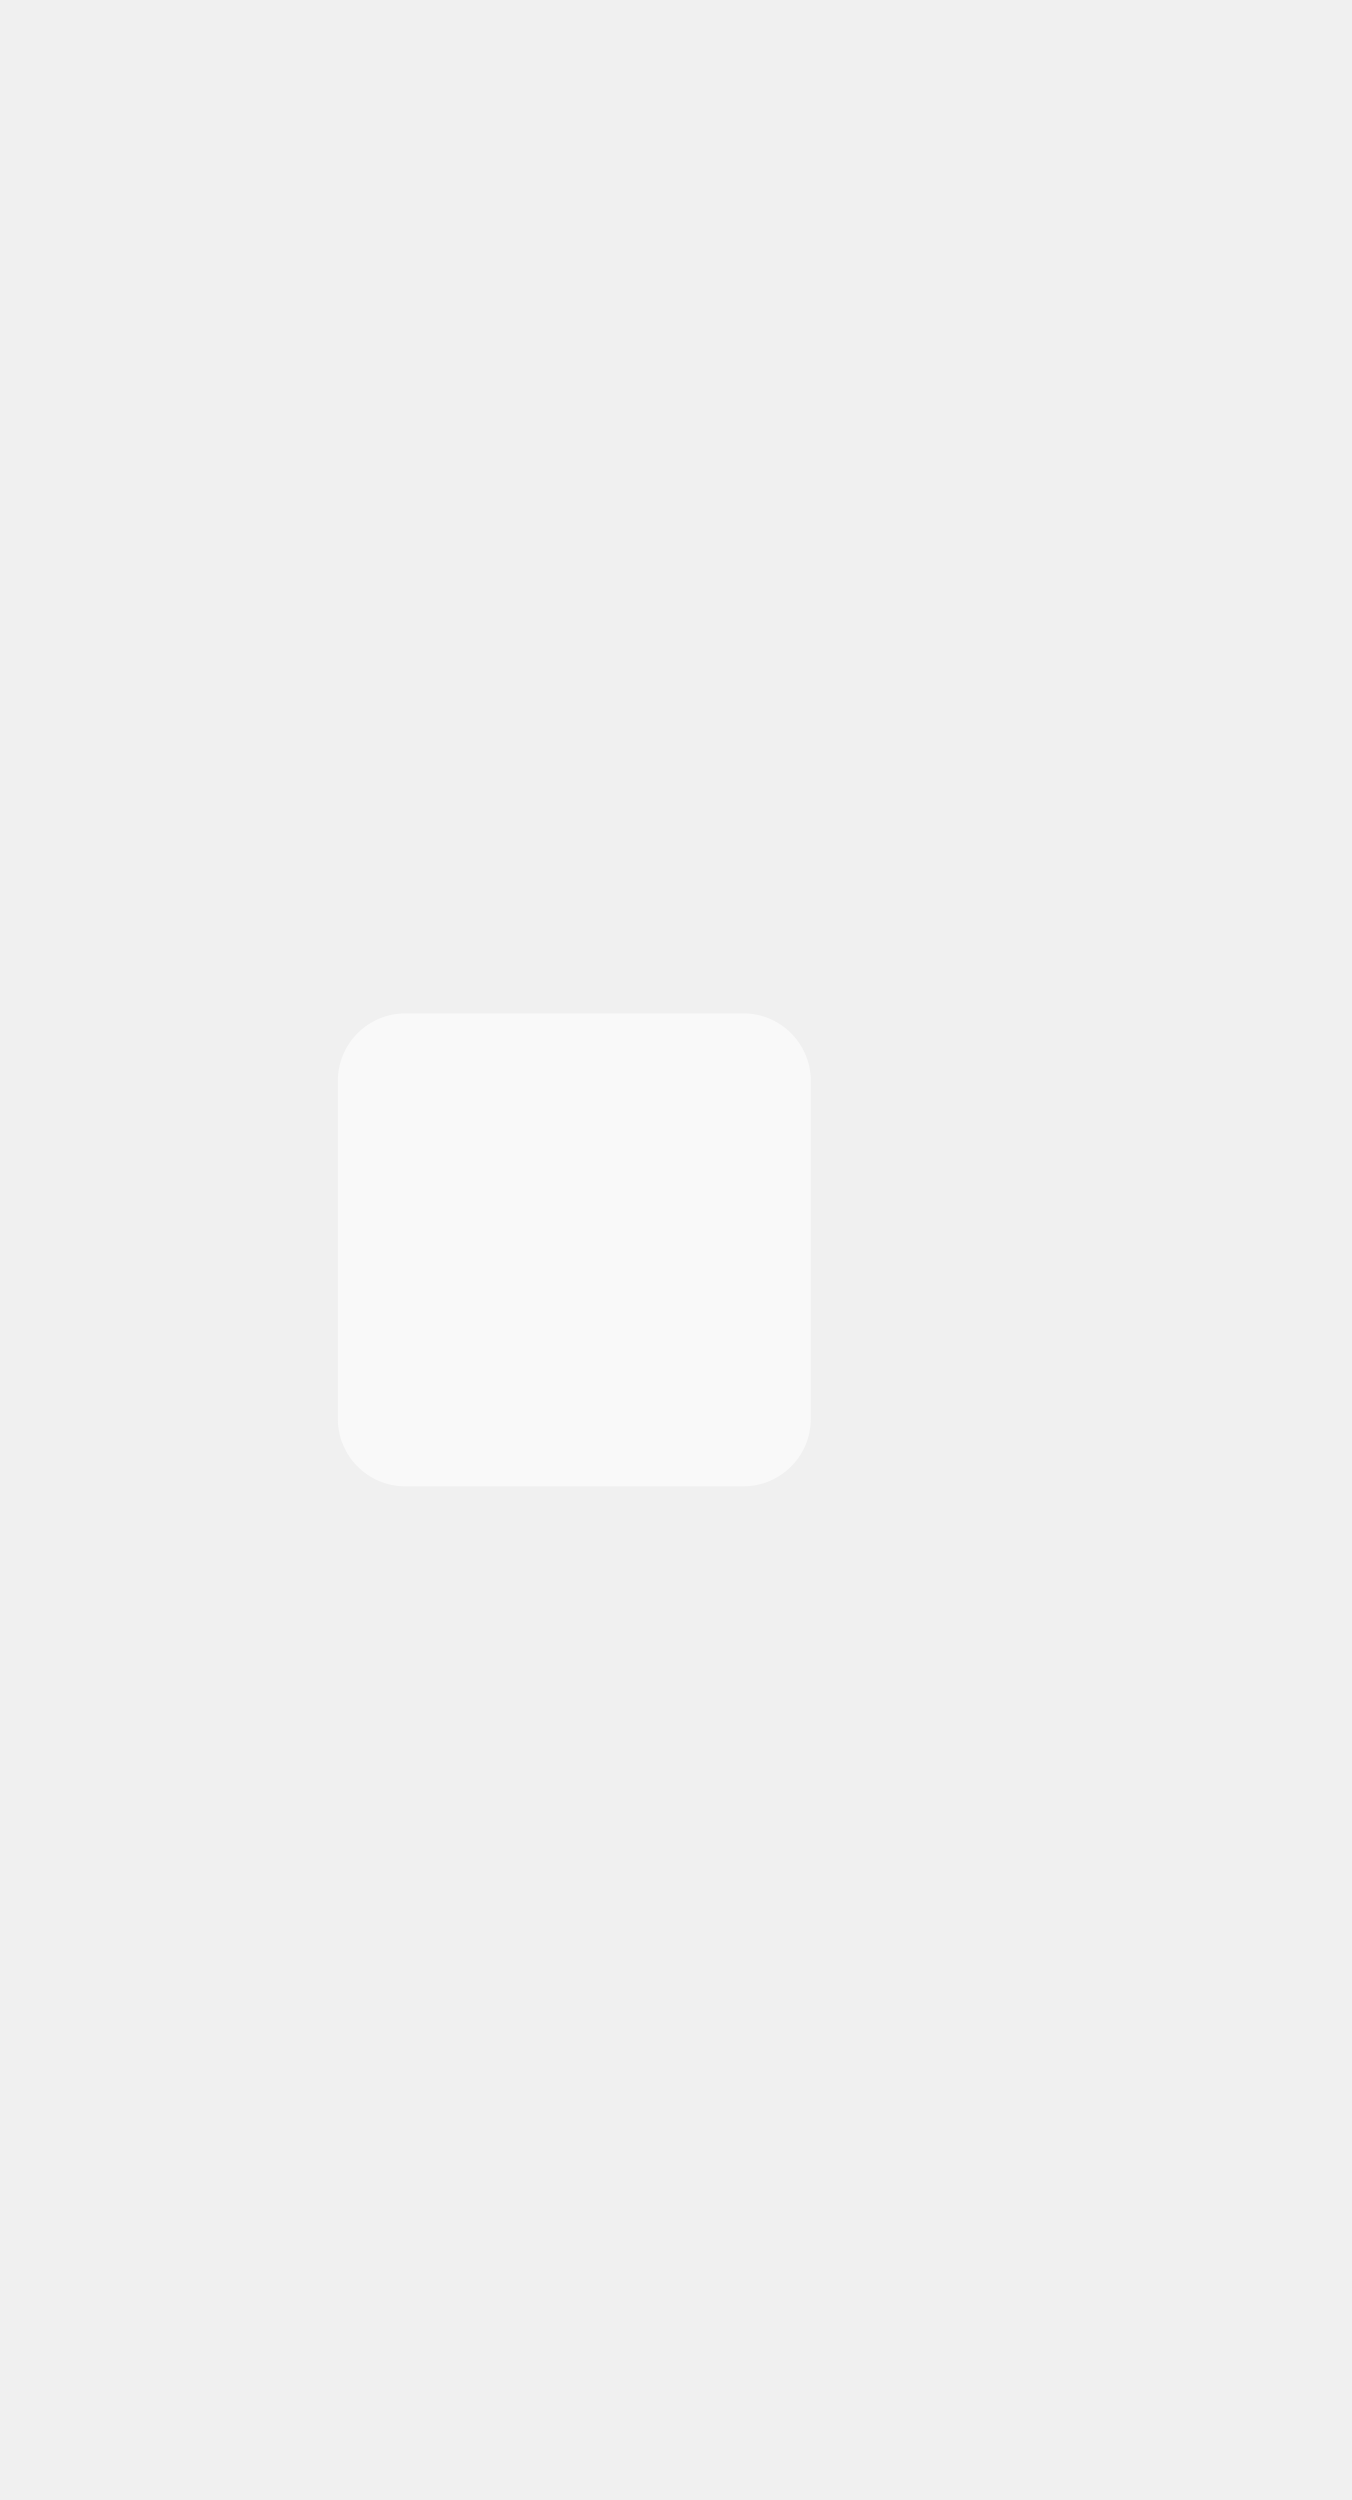
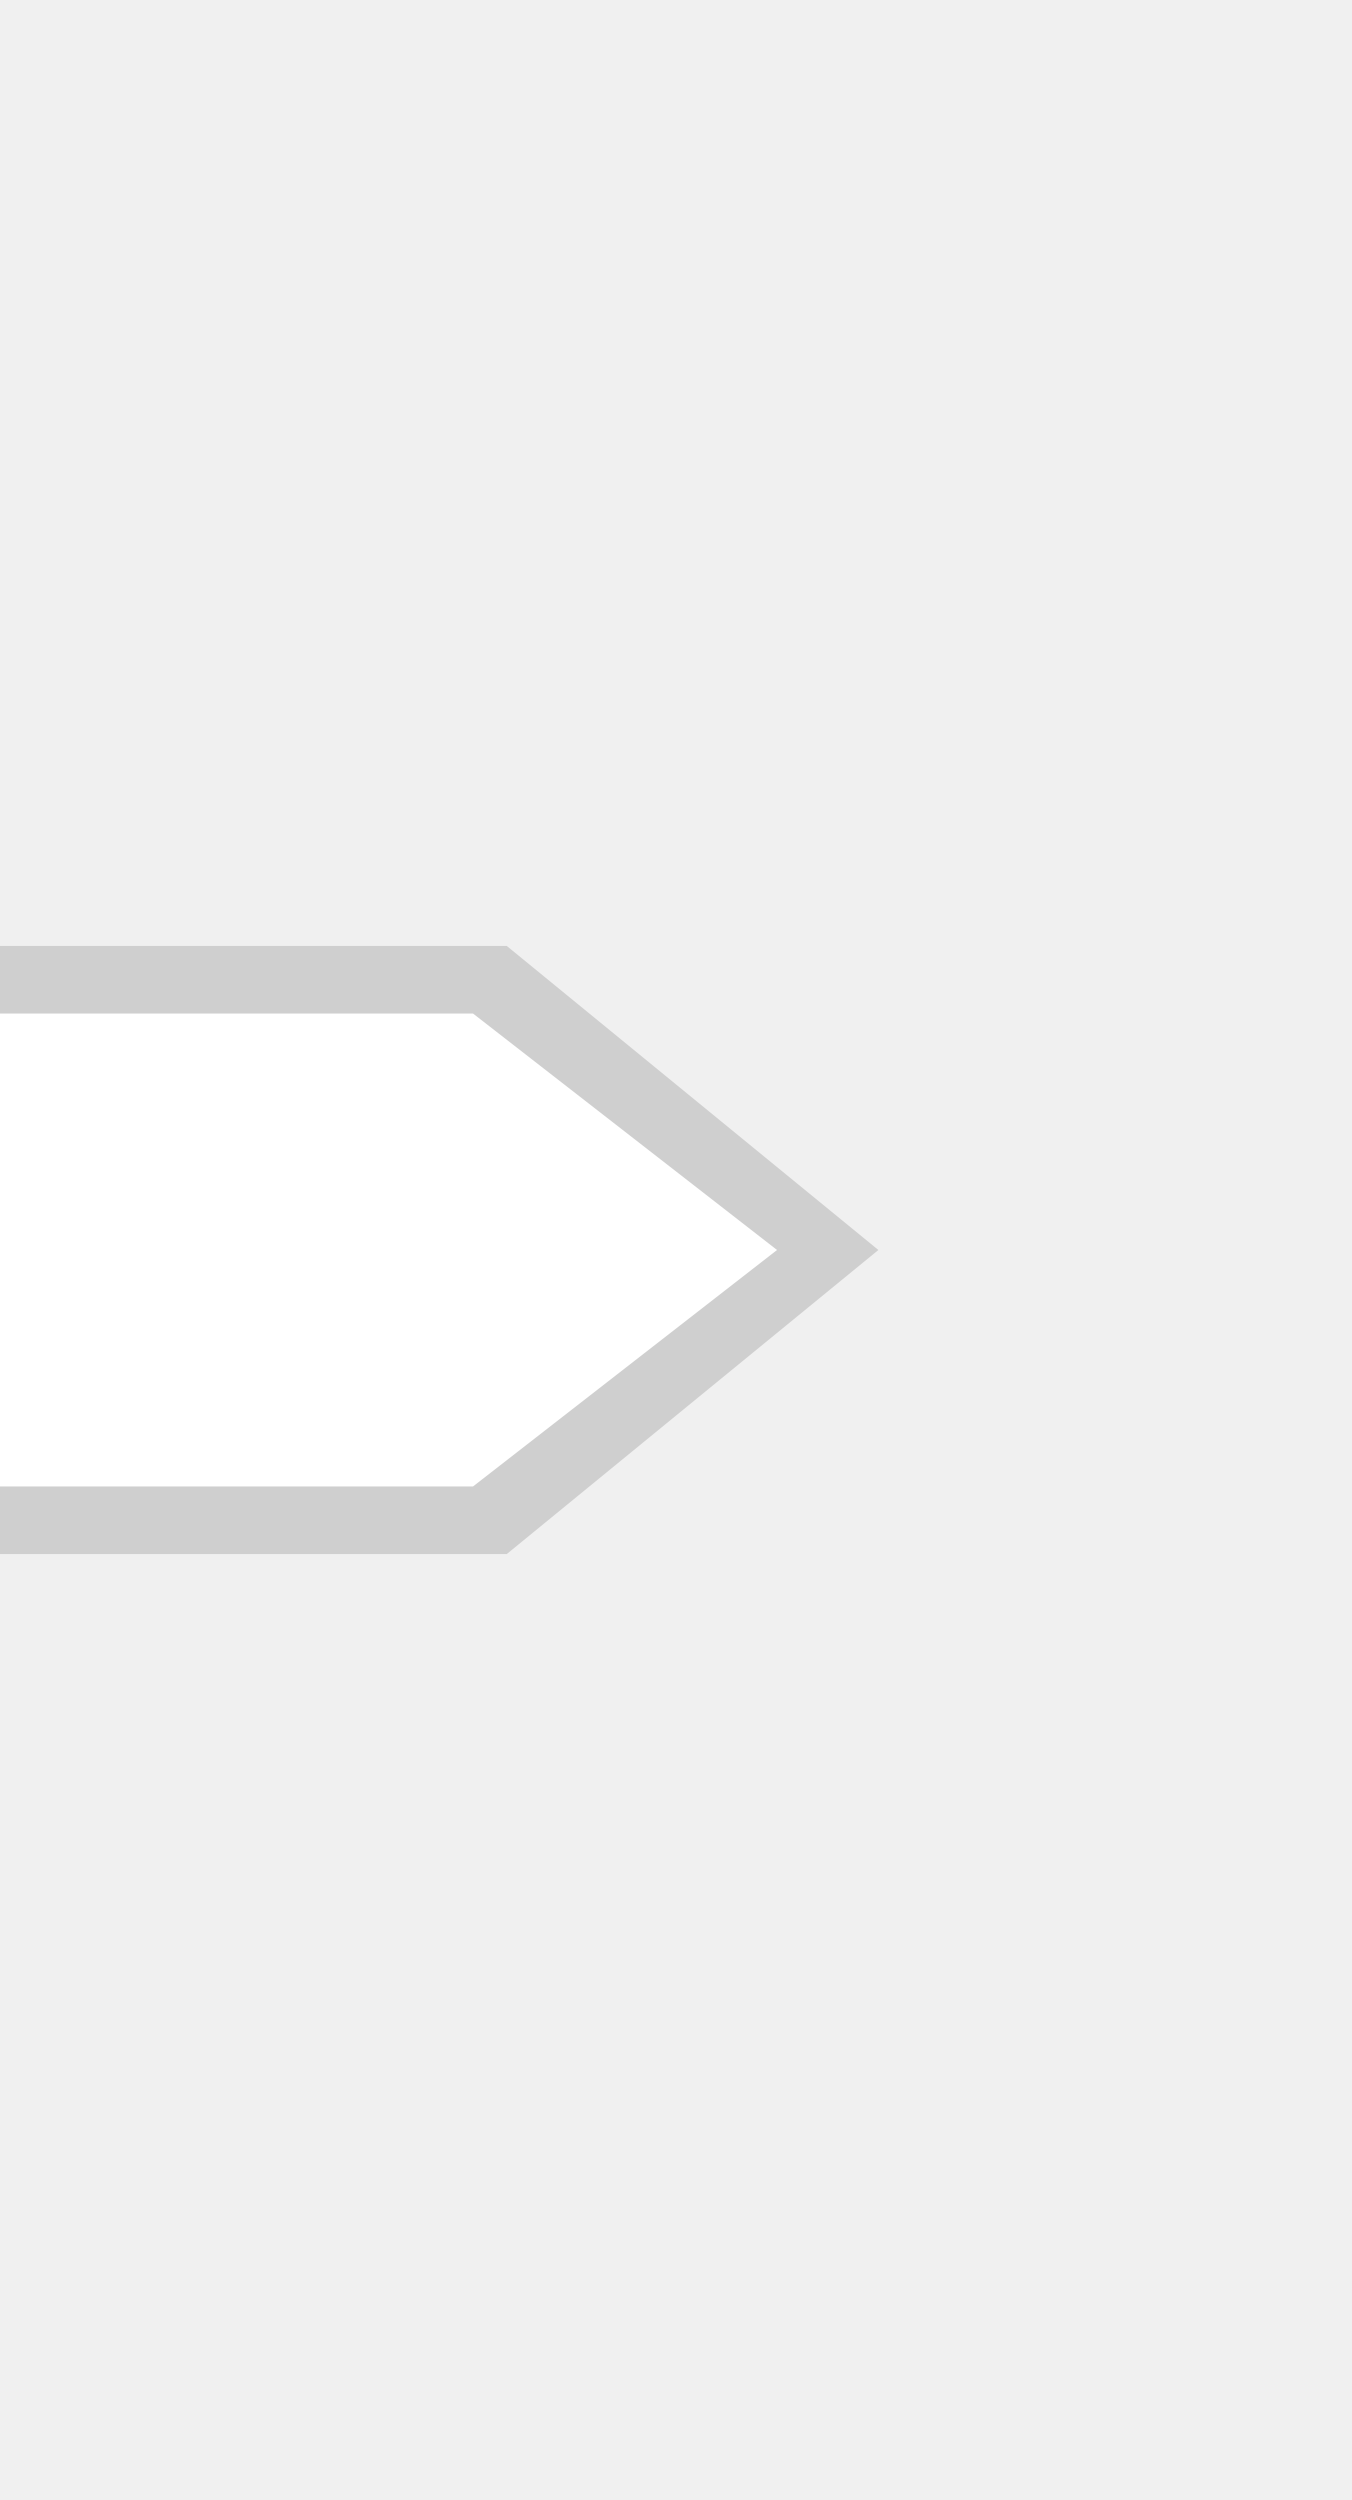
- <svg xmlns="http://www.w3.org/2000/svg" width="20" height="37">
-   <defs>
-     <clipPath>
-       <rect y="1015.36" x="20" height="37" width="20" opacity="0.12" fill="#ff00ff" color="#000000" />
-     </clipPath>
-     <clipPath>
-       <rect width="10" height="19" x="20" y="1033.36" opacity="0.12" fill="#ff00ff" color="#000000" />
-     </clipPath>
-     <clipPath>
-       <rect width="20" height="37" x="20" y="1015.36" opacity="0.12" fill="#ff00ff" color="#000000" />
+ <svg xmlns="http://www.w3.org/2000/svg" width="20" height="37" id="svg2" version="1.1">
+   <defs id="defs4">
+     <clipPath clipPathUnits="userSpaceOnUse" id="clipPath4219">
+       <rect y="1015.362" x="20" height="37" width="20" id="rect4221" style="opacity:0.12;color:#000000;fill:#ff00ff;fill-opacity:1;fill-rule:nonzero;stroke:none;stroke-width:1;marker:none;visibility:visible;display:inline;overflow:visible;enable-background:accumulate" />
    </clipPath>
  </defs>
-   <g transform="translate(0,-1015.362)">
-     <rect width="7" height="7" x="5" y="1030.36" rx="1" fill="#f9f9f9" />
+   <g id="layer1" transform="translate(0,-1015.362)">
+     <path id="path5745" d="m 0,1029.362 7.5,0 5.5,4.5 -5.5,4.5 -7.5,0 z" style="opacity:0.14;fill:#000000;stroke:none" />
+     <path style="fill:#ffffff;stroke:none" d="m 0,1030.362 7,0 4.5,3.5 -4.5,3.5 -7,0 z" id="path4742" />
  </g>
</svg>
